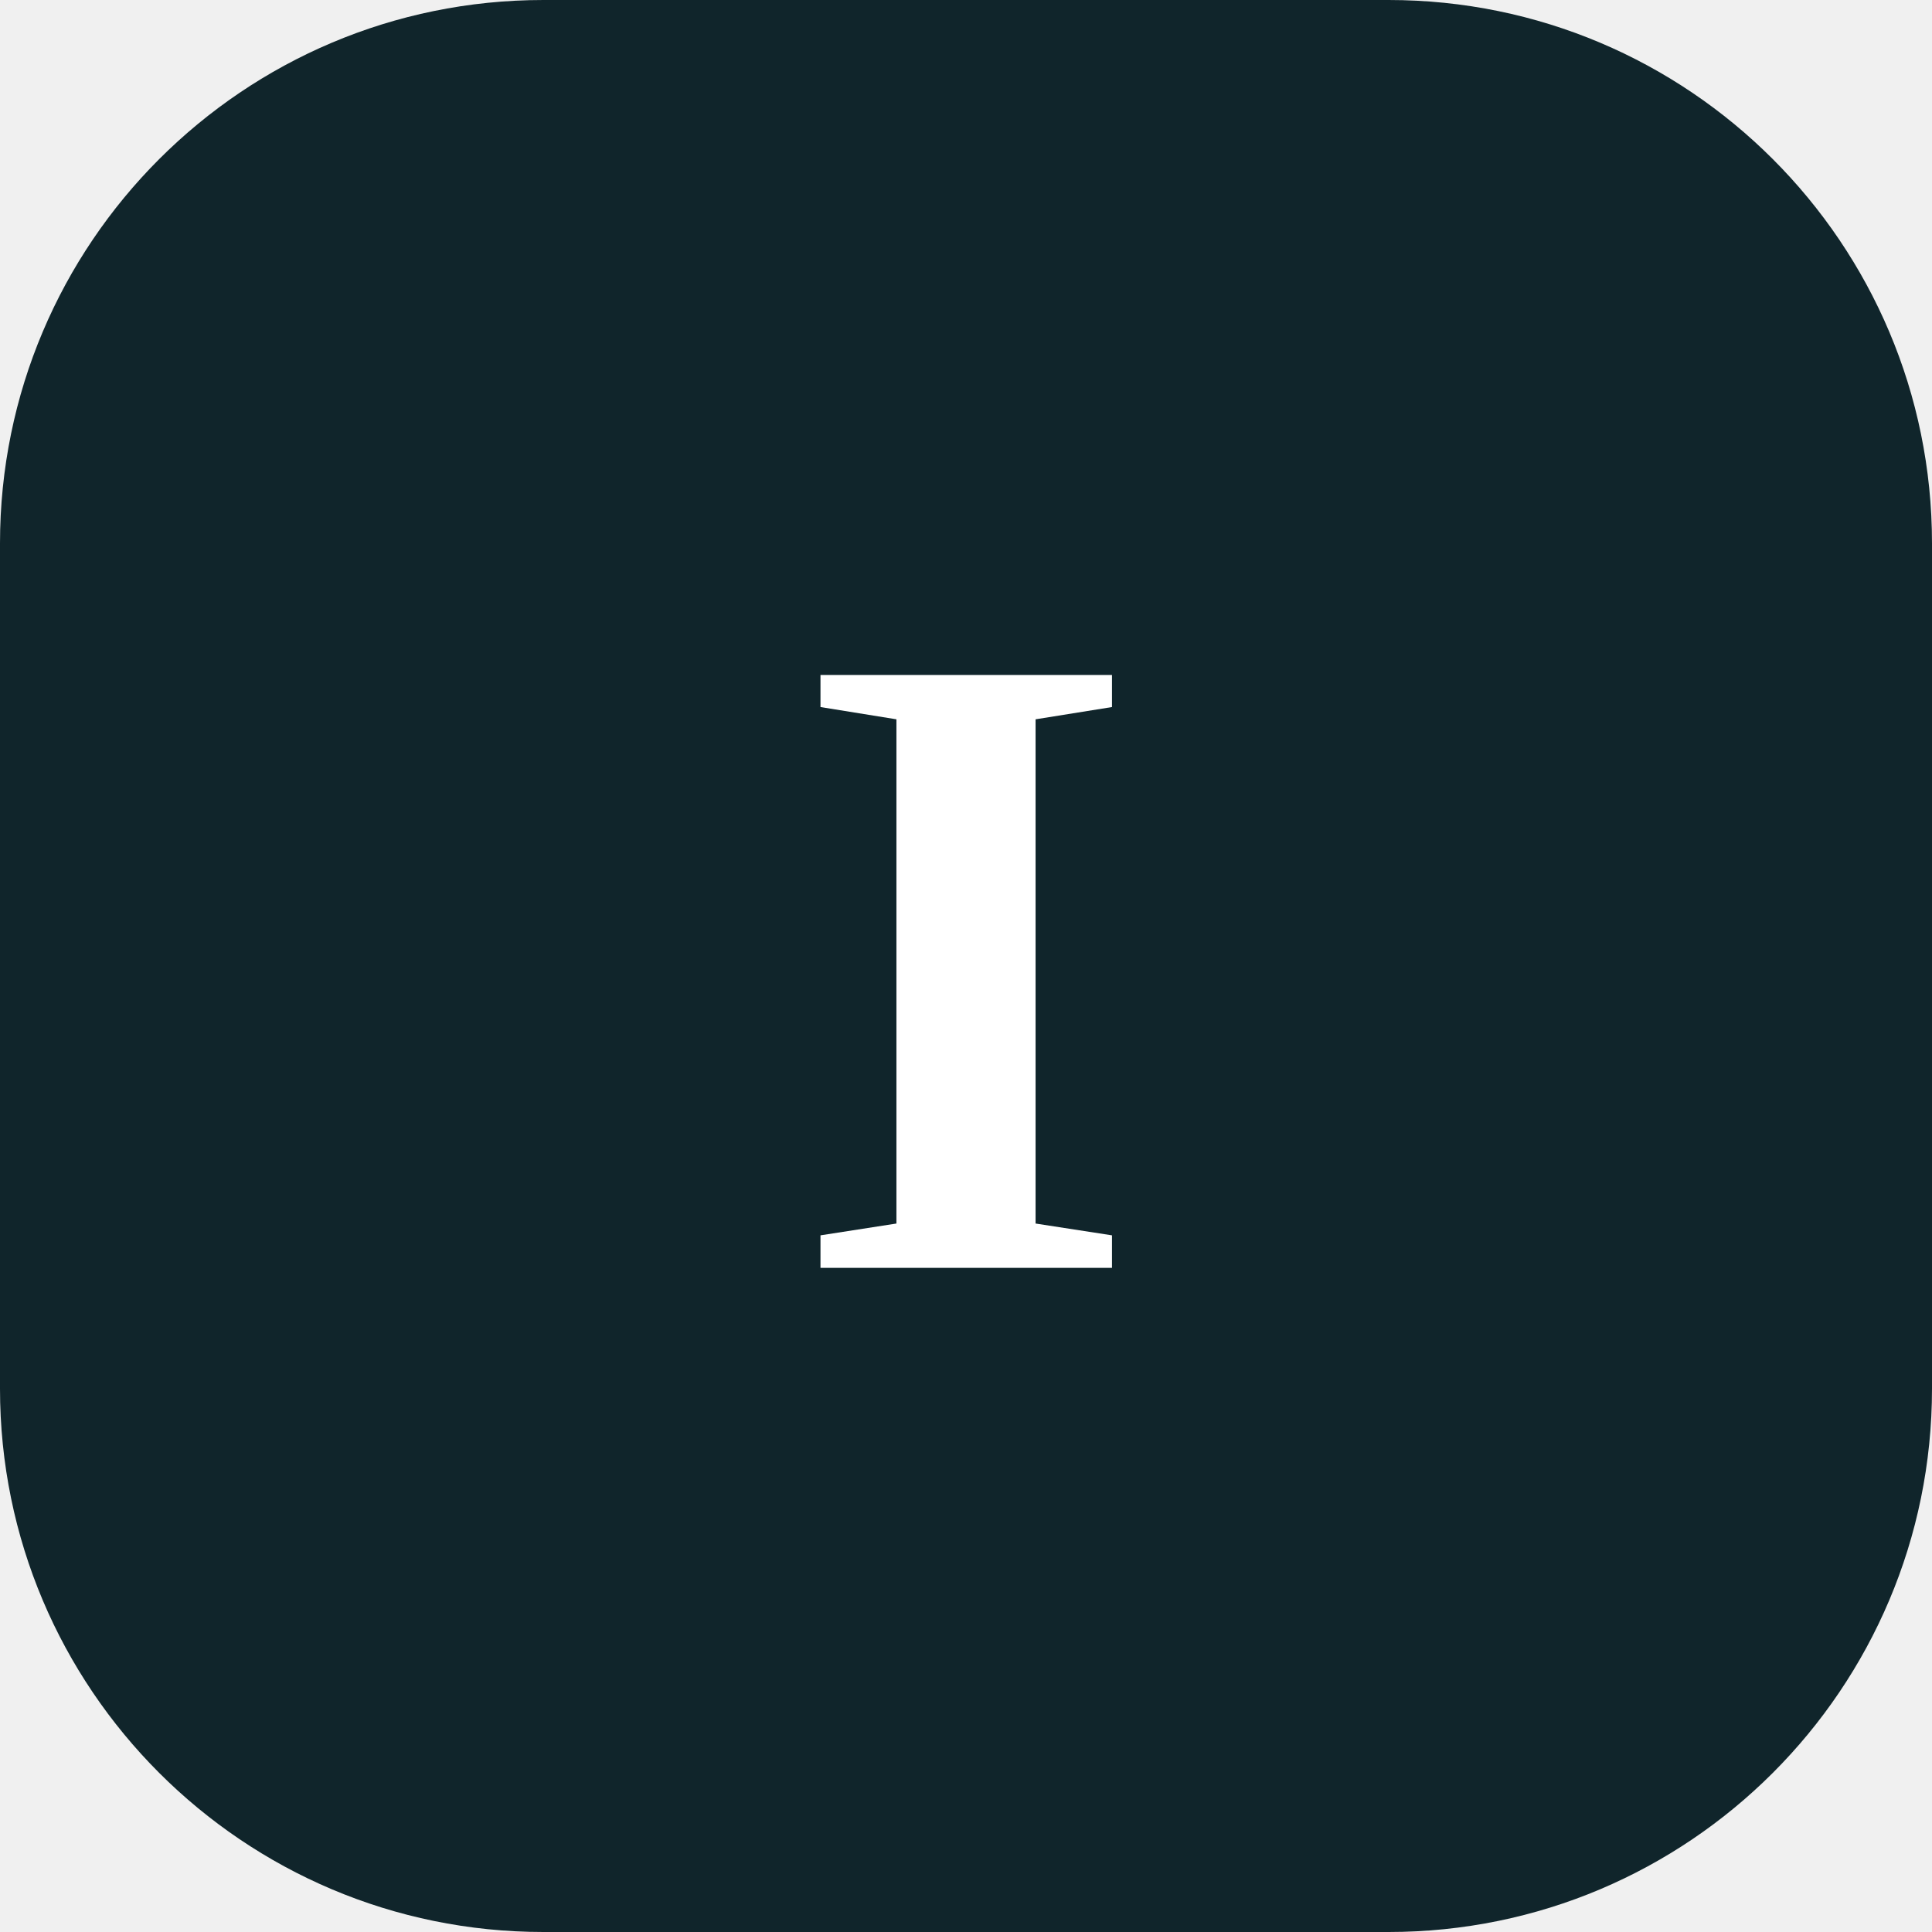
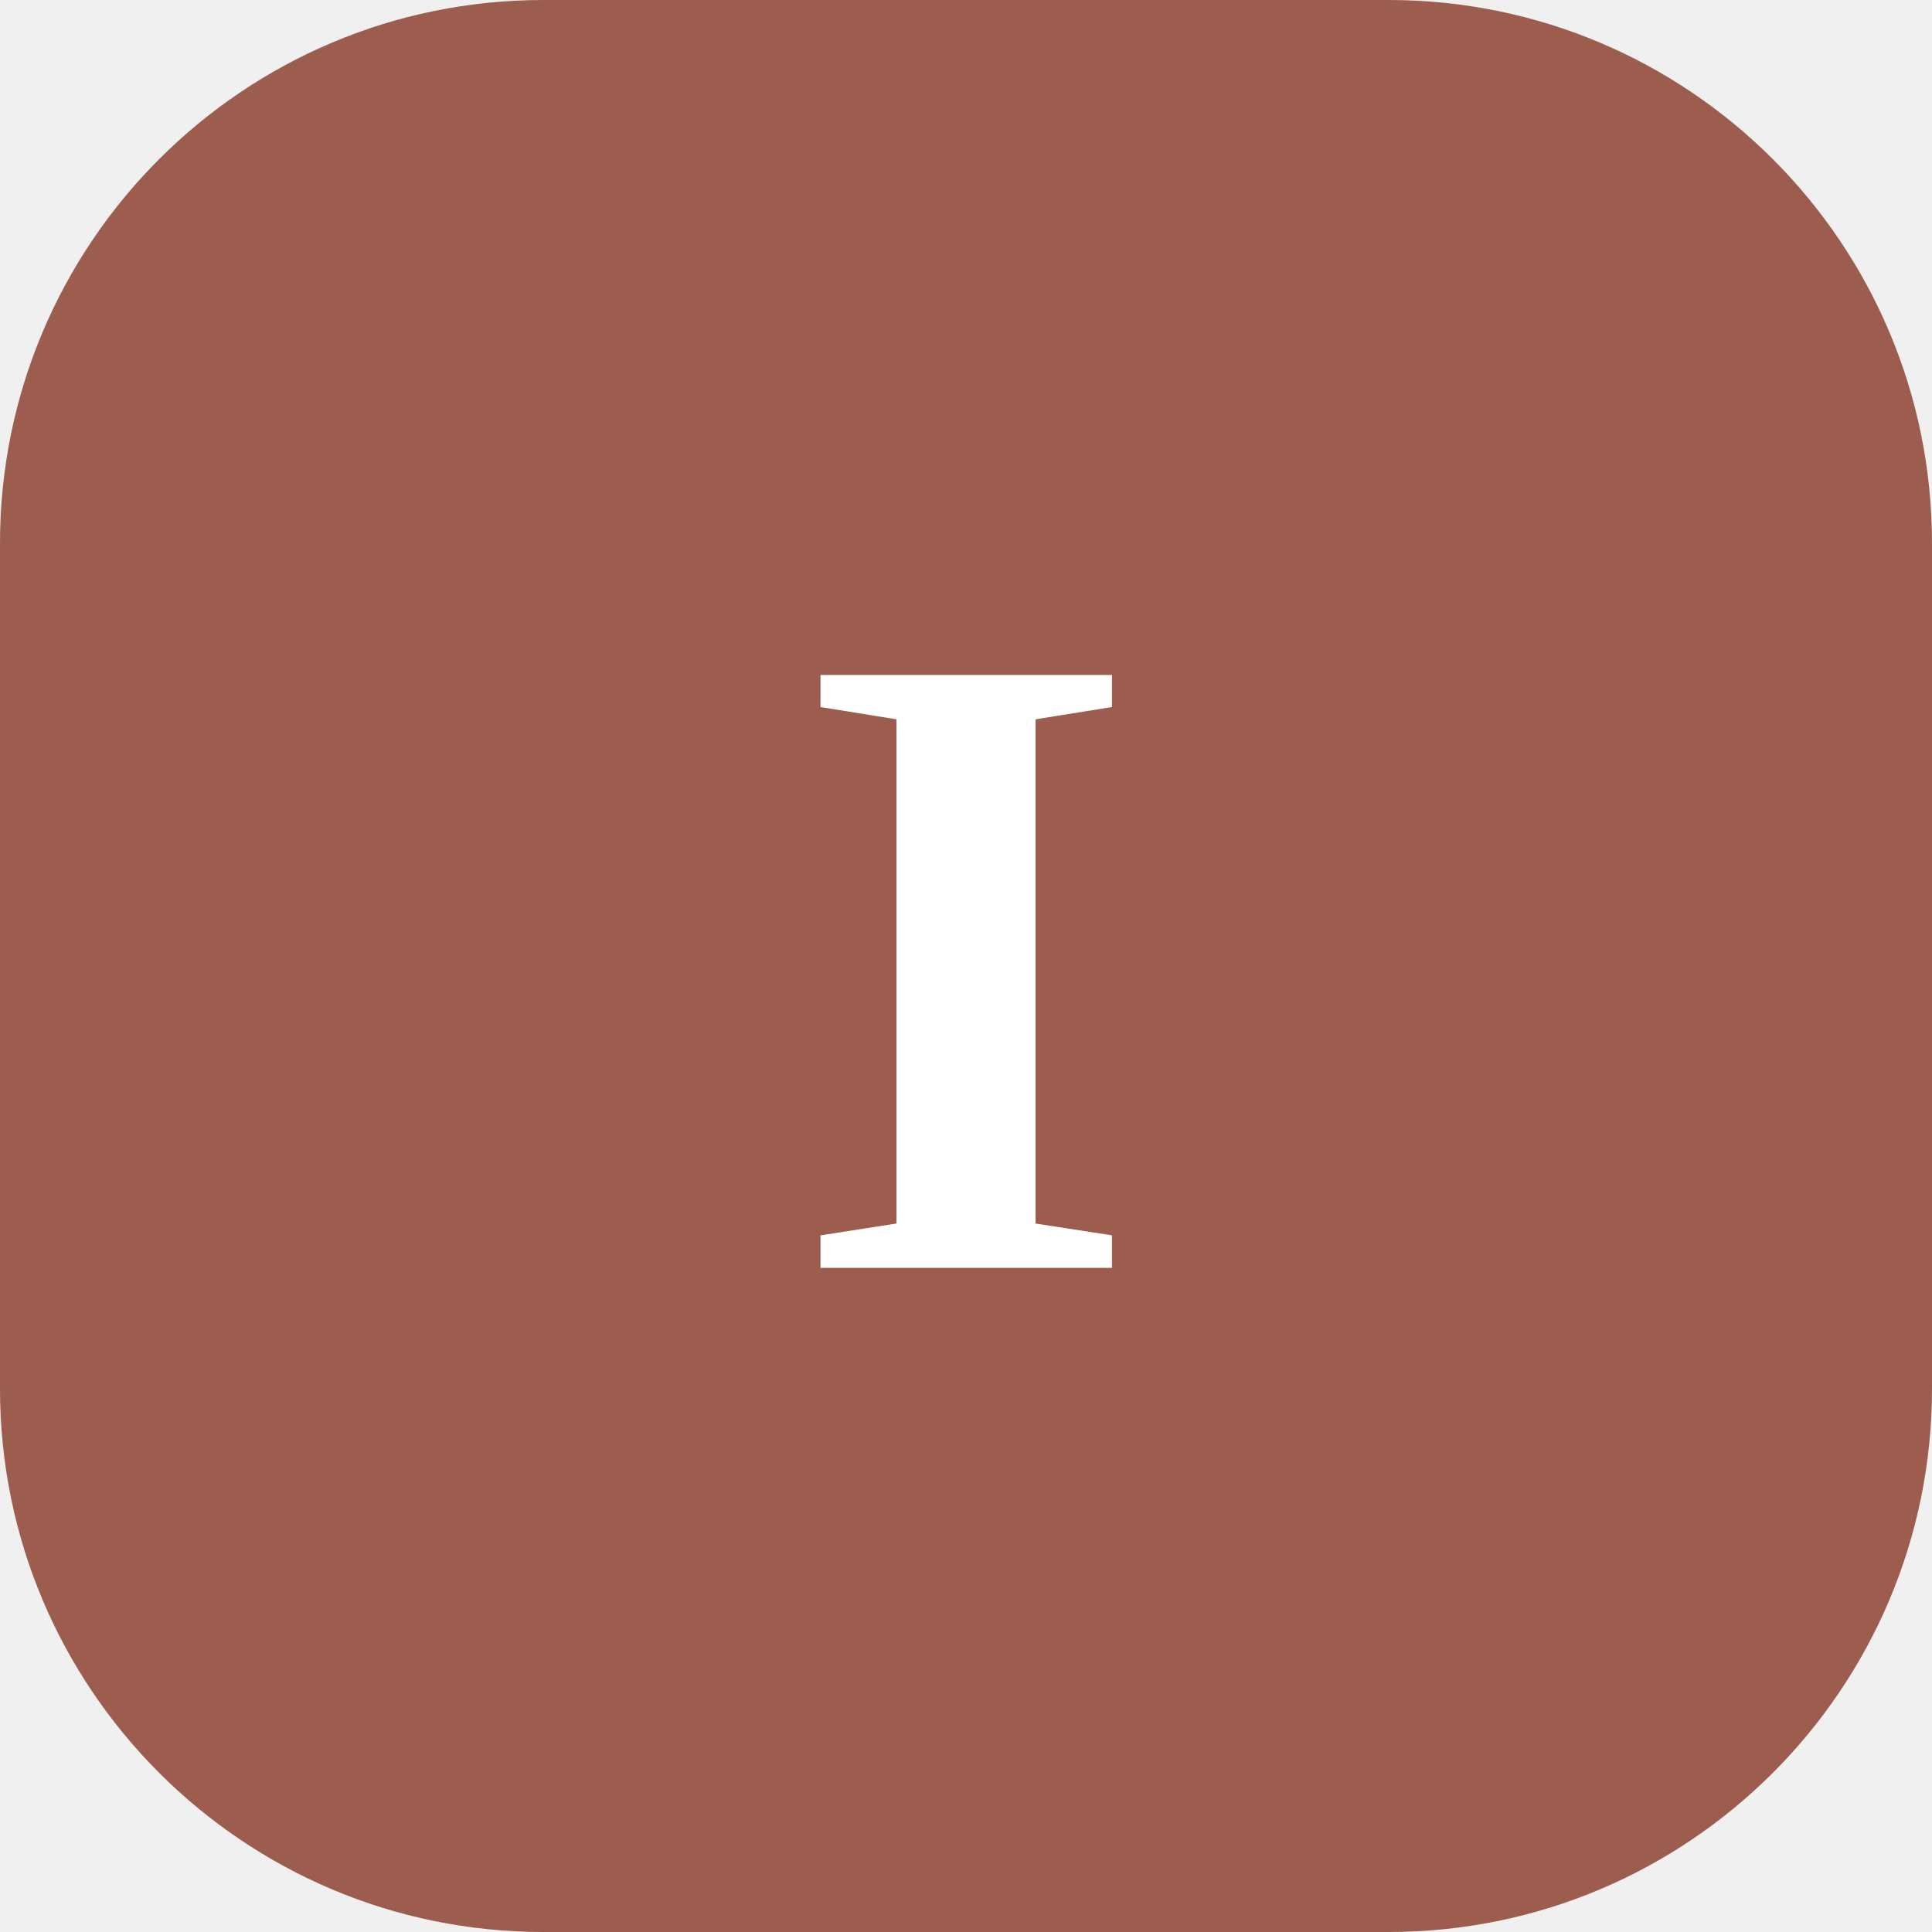
<svg xmlns="http://www.w3.org/2000/svg" width="64" height="64" viewBox="0 0 64 64">
-   <rect width="64" height="64" rx="18" fill="#10252b" />
+   <rect width="64" height="64" rx="18" fill="#9c5c4e" />
  <text x="32" y="42" font-family="Georgia, 'Times New Roman', serif" font-size="30" font-weight="600" fill="#ffffff" text-anchor="middle">I</text>
</svg>
